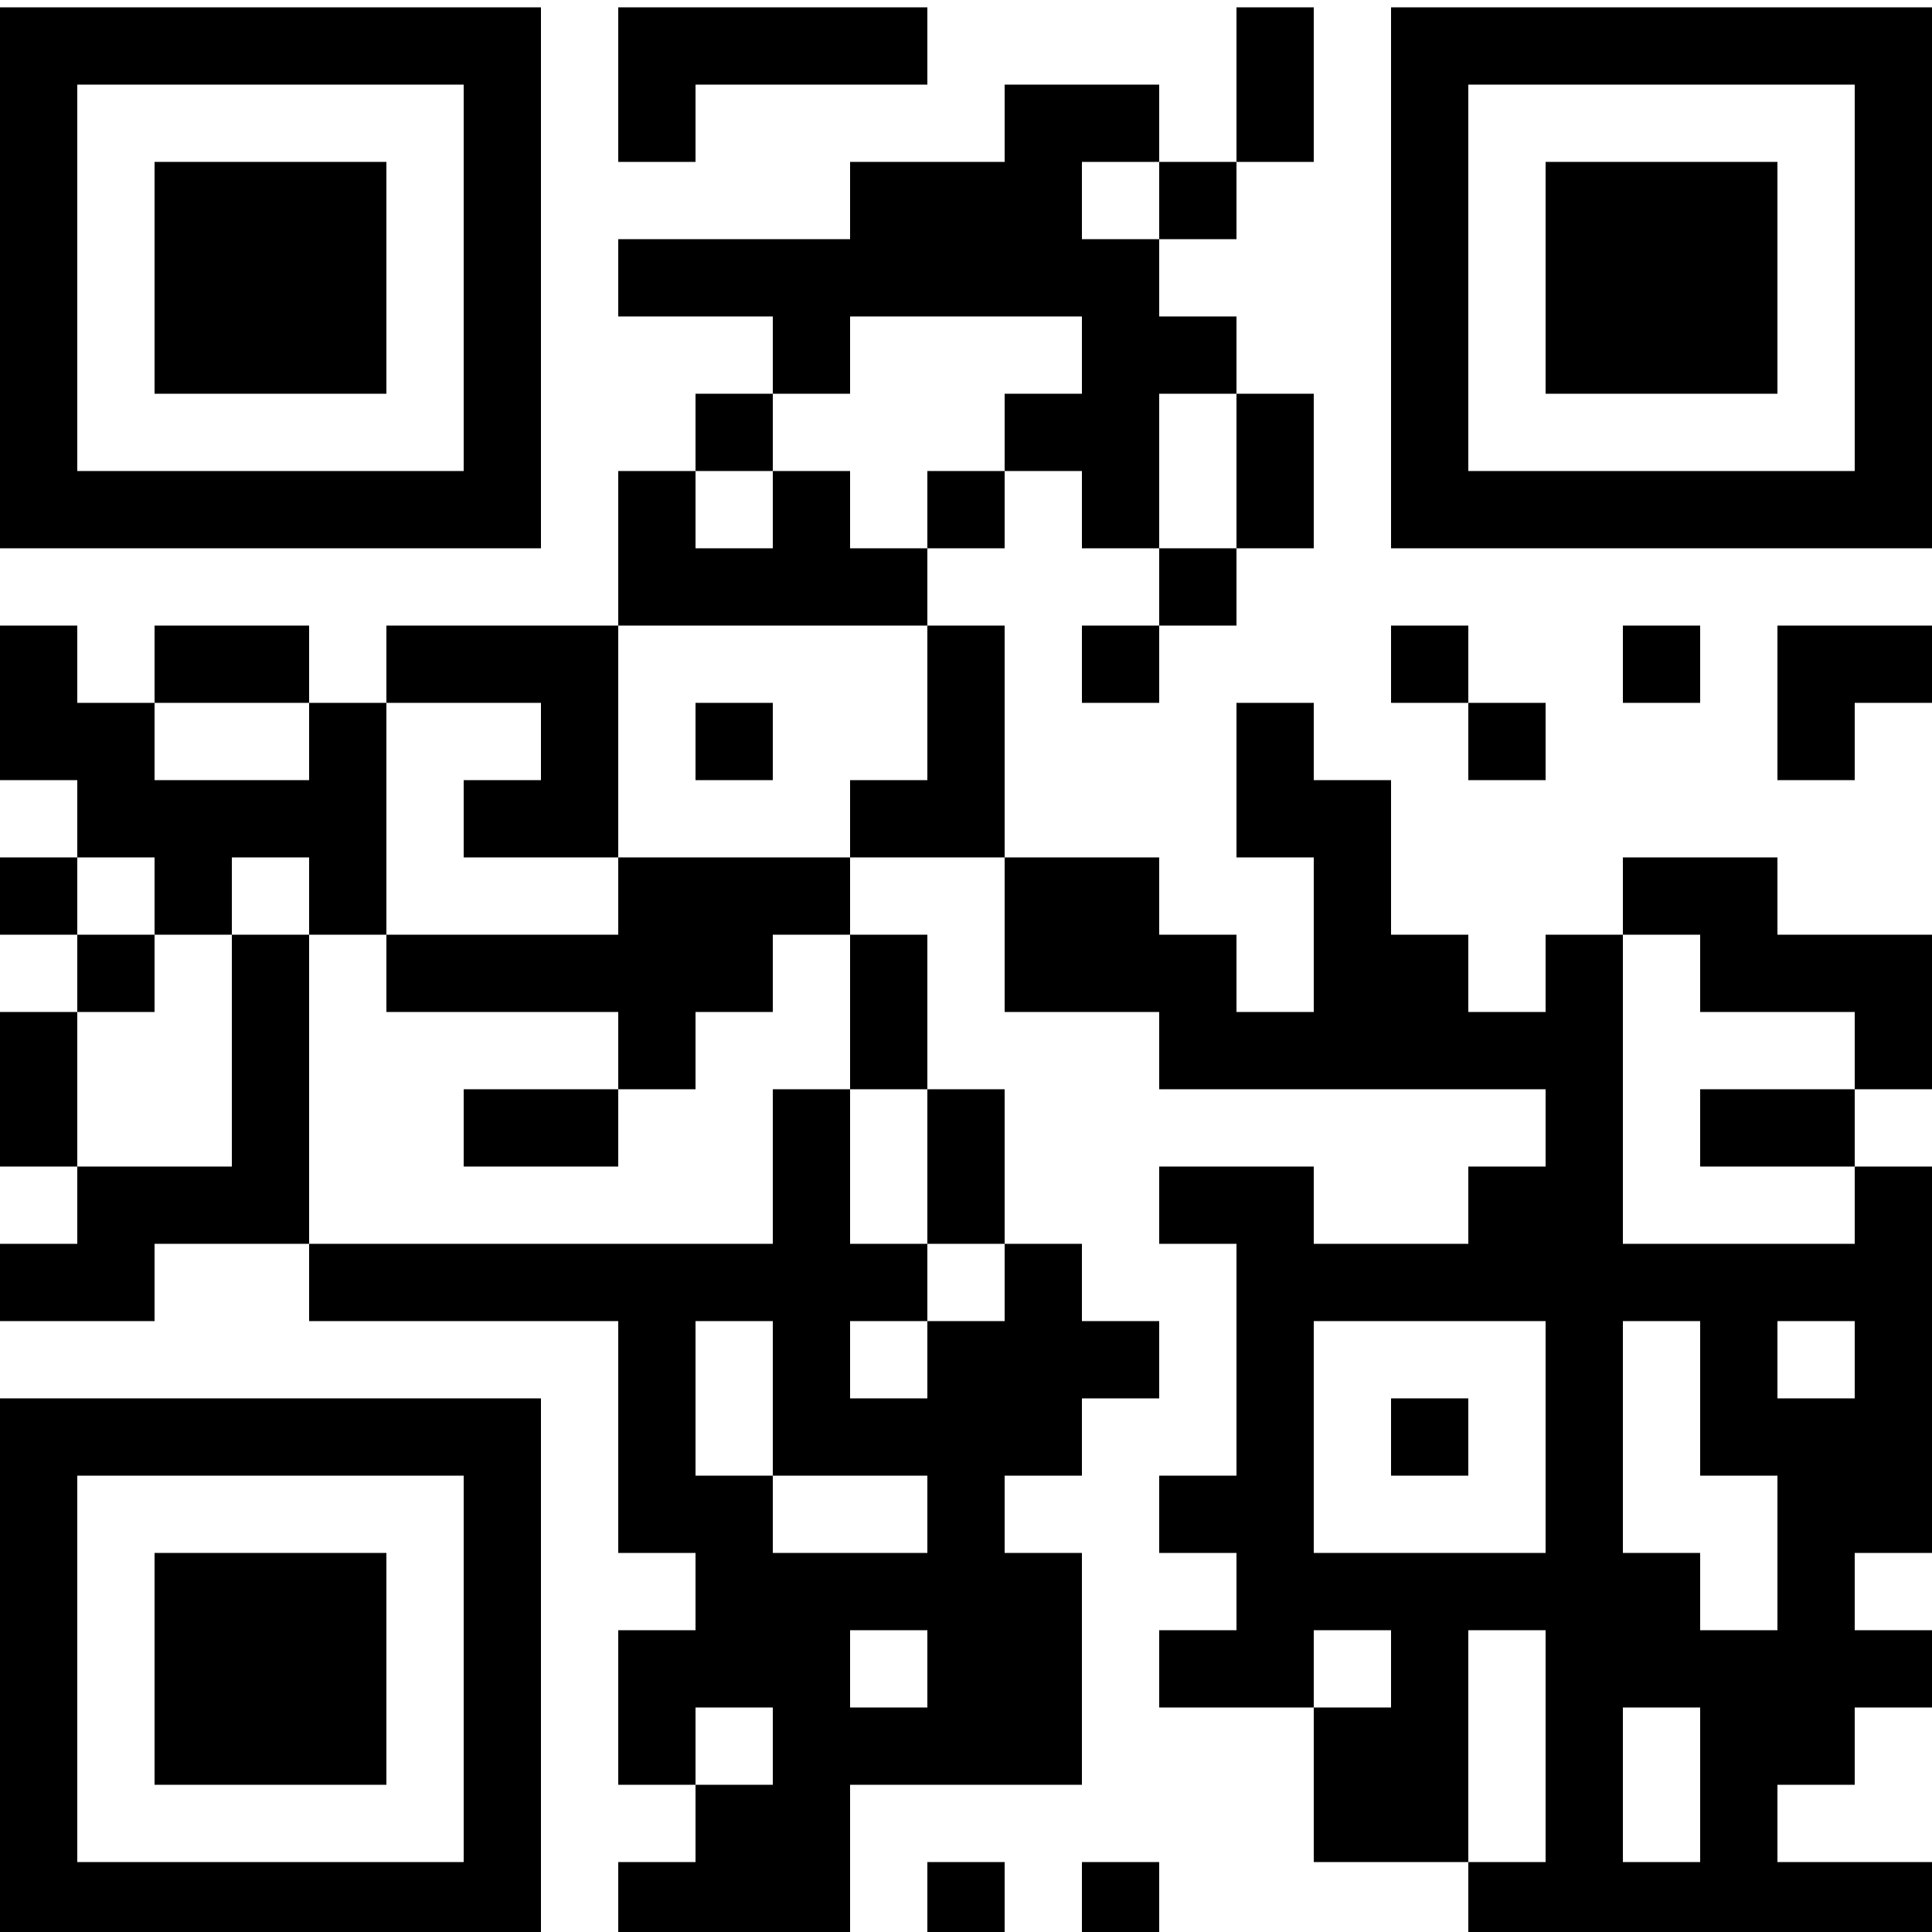
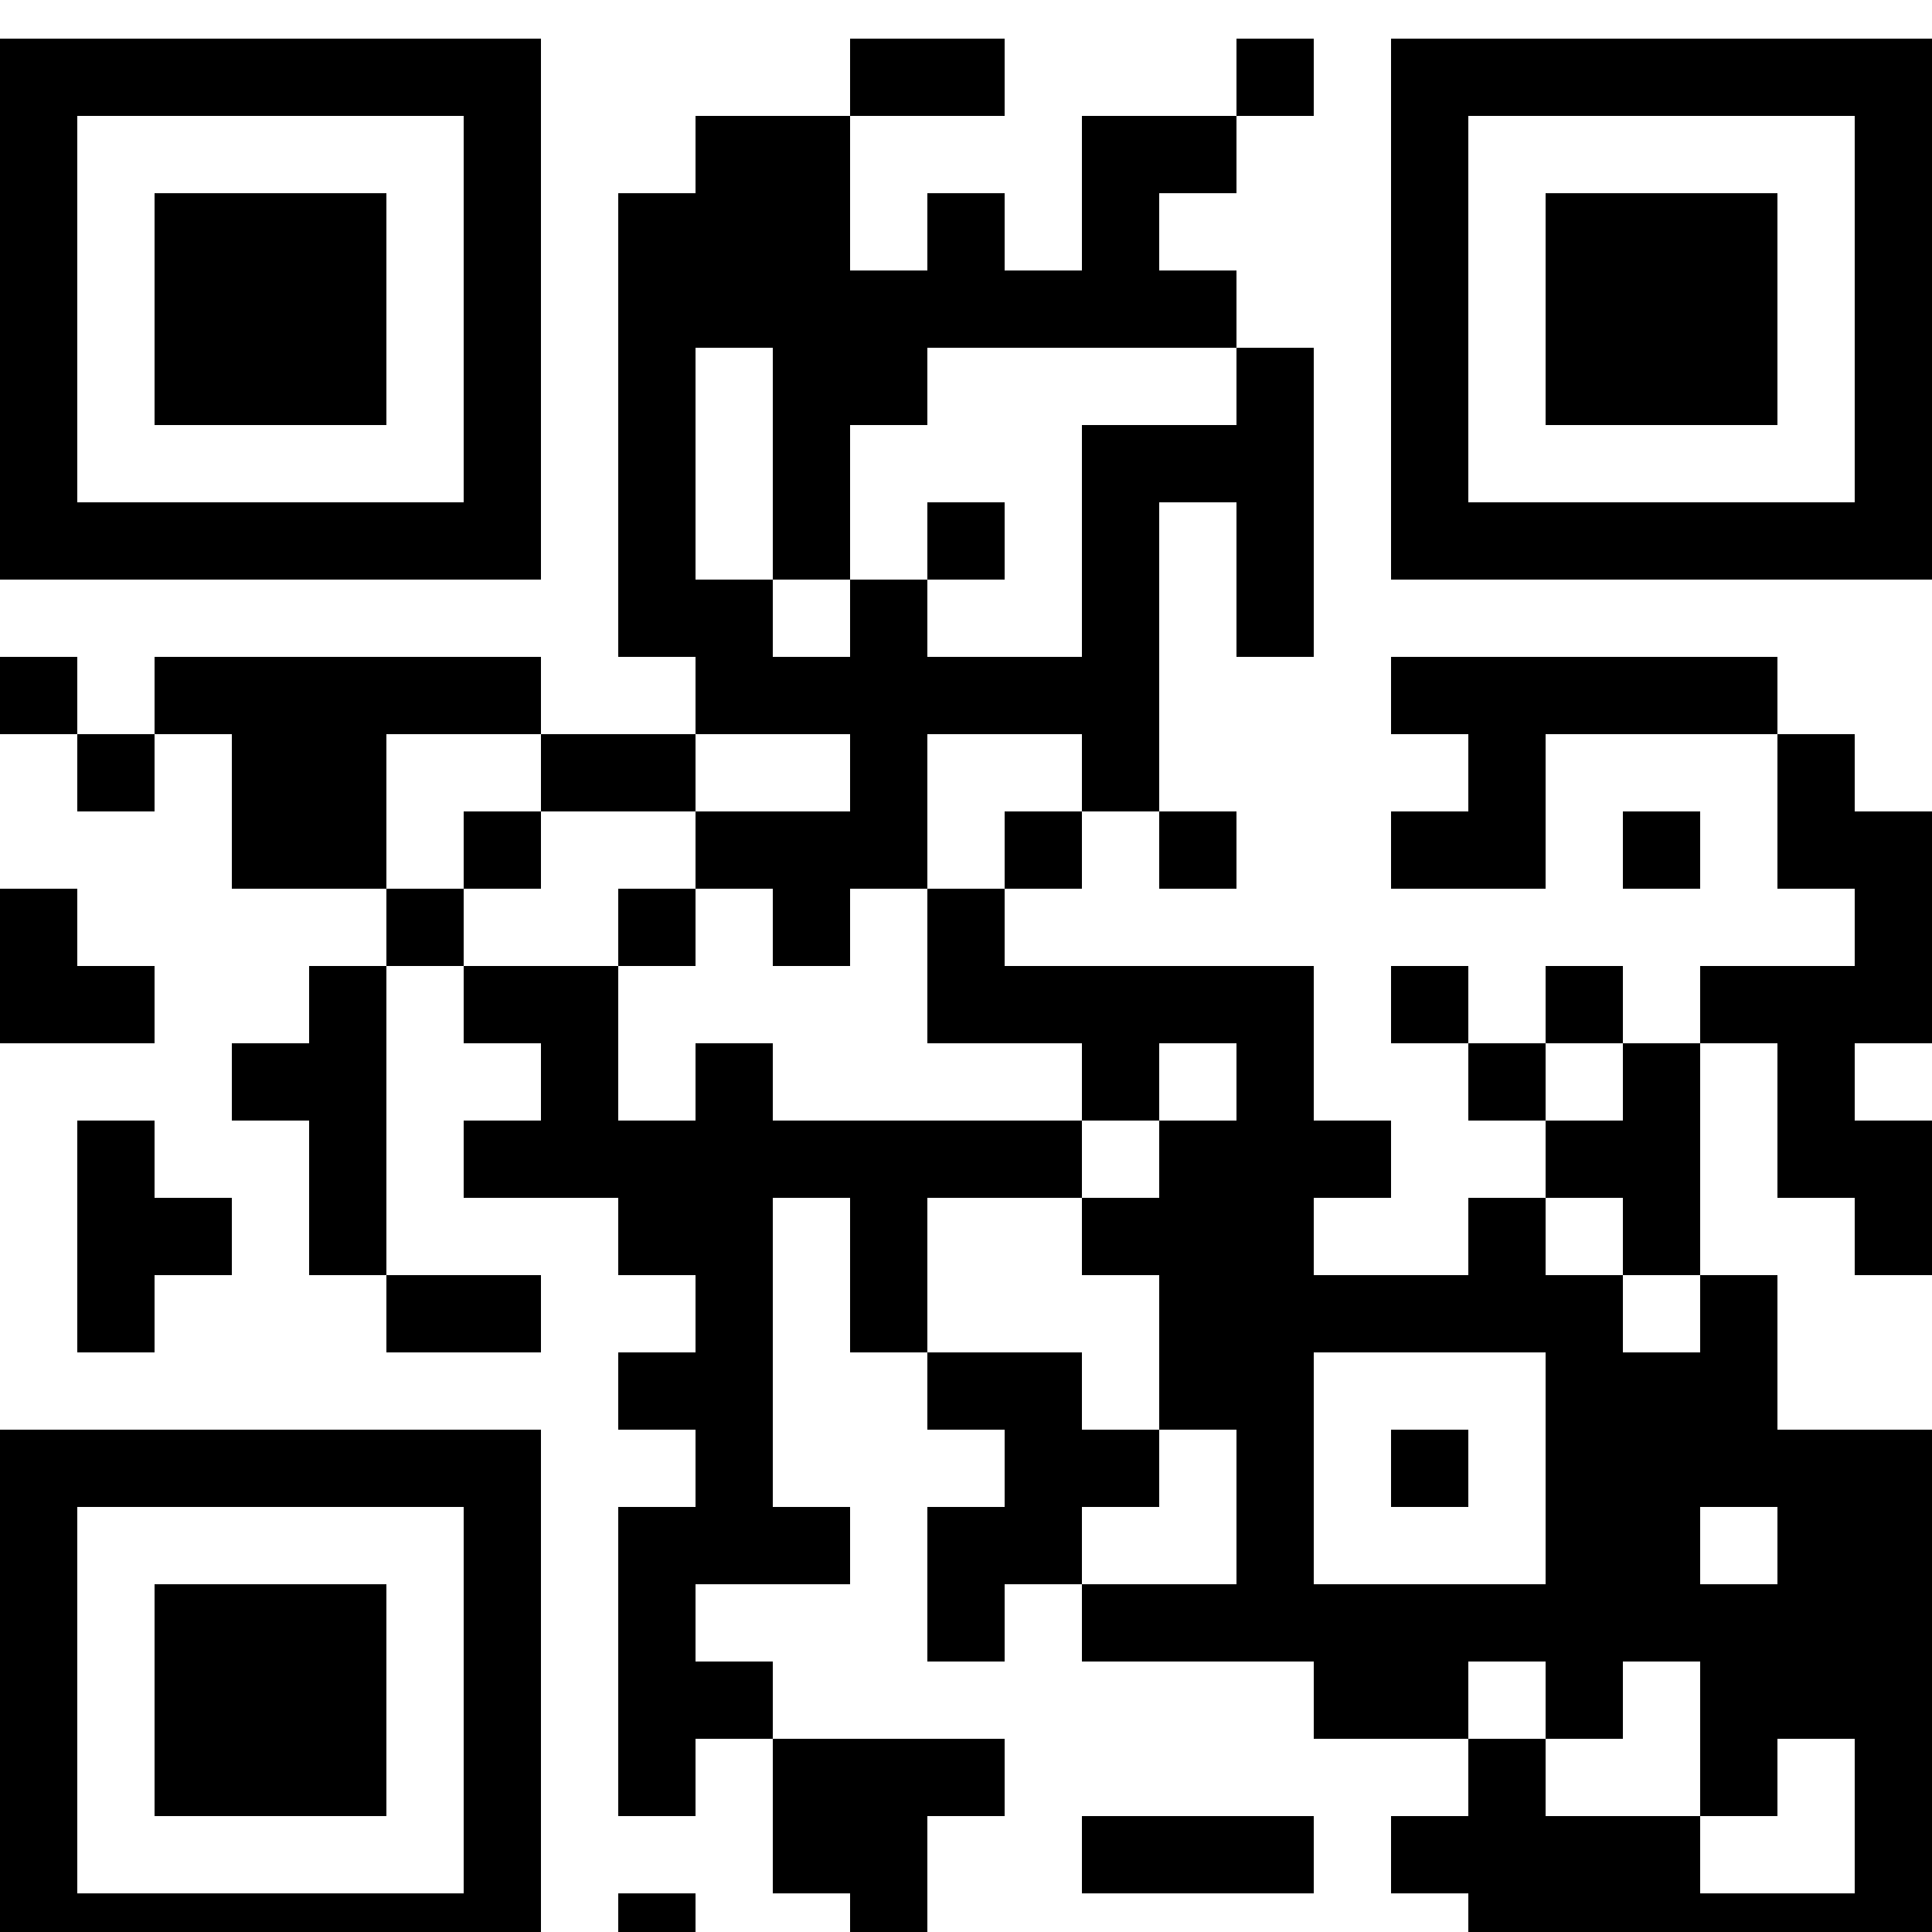
<svg xmlns="http://www.w3.org/2000/svg" id="Layer_1" data-name="Layer 1" viewBox="0 0 200 200">
-   <rect y="0.76" width="8" height="56" />
-   <rect y="64.76" width="8" height="16" />
-   <rect y="88.76" width="8" height="8" />
-   <rect y="104.76" width="8" height="16" />
-   <rect y="128.76" width="8" height="8" />
-   <rect y="144.76" width="8" height="56" />
-   <rect x="8" y="0.76" width="8" height="8" />
-   <rect x="8" y="48.76" width="8" height="8" />
-   <rect x="8" y="72.76" width="8" height="16" />
-   <rect x="8" y="96.76" width="8" height="8" />
-   <rect x="8" y="120.76" width="8" height="16" />
-   <rect x="8" y="144.76" width="8" height="8" />
-   <rect x="8" y="192.76" width="8" height="8" />
-   <rect x="16" y="0.76" width="8" height="8" />
-   <rect x="16" y="16.76" width="8" height="24" />
-   <rect x="16" y="48.76" width="8" height="8" />
-   <rect x="16" y="64.76" width="8" height="8" />
-   <rect x="16" y="80.76" width="8" height="16" />
-   <rect x="16" y="120.76" width="8" height="8" />
-   <rect x="16" y="144.76" width="8" height="8" />
-   <rect x="16" y="160.76" width="8" height="24" />
-   <rect x="16" y="192.76" width="8" height="8" />
-   <rect x="24" y="0.76" width="8" height="8" />
-   <rect x="24" y="16.76" width="8" height="24" />
-   <rect x="24" y="48.76" width="8" height="8" />
-   <rect x="24" y="64.76" width="8" height="8" />
-   <rect x="24" y="80.76" width="8" height="8" />
-   <rect x="24" y="96.76" width="8" height="32" />
-   <rect x="24" y="144.76" width="8" height="8" />
-   <rect x="24" y="160.76" width="8" height="24" />
-   <rect x="24" y="192.76" width="8" height="8" />
-   <rect x="32" y="0.76" width="8" height="8" />
-   <rect x="32" y="16.76" width="8" height="24" />
-   <rect x="32" y="48.76" width="8" height="8" />
-   <rect x="32" y="72.76" width="8" height="24" />
-   <rect x="32" y="128.76" width="8" height="8" />
-   <rect x="32" y="144.76" width="8" height="8" />
-   <rect x="32" y="160.76" width="8" height="24" />
-   <rect x="32" y="192.76" width="8" height="8" />
-   <rect x="40" y="0.76" width="8" height="8" />
-   <rect x="40" y="48.76" width="8" height="8" />
-   <rect x="40" y="64.76" width="8" height="8" />
-   <rect x="40" y="96.76" width="8" height="8" />
-   <rect x="40" y="128.76" width="8" height="8" />
-   <rect x="40" y="144.76" width="8" height="8" />
-   <rect x="40" y="192.76" width="8" height="8" />
-   <rect x="48" y="0.76" width="8" height="56" />
-   <rect x="48" y="64.76" width="8" height="8" />
-   <rect x="48" y="80.76" width="8" height="8" />
-   <rect x="48" y="96.76" width="8" height="8" />
-   <rect x="48" y="112.76" width="8" height="8" />
-   <rect x="48" y="128.76" width="8" height="8" />
-   <rect x="48" y="144.76" width="8" height="56" />
-   <rect x="56" y="64.76" width="8" height="24" />
-   <rect x="56" y="96.76" width="8" height="8" />
-   <rect x="56" y="112.76" width="8" height="8" />
-   <rect x="56" y="128.76" width="8" height="8" />
-   <rect x="64" y="0.76" width="8" height="16" />
-   <rect x="64" y="24.76" width="8" height="8" />
-   <rect x="64" y="48.76" width="8" height="16" />
-   <rect x="64" y="88.76" width="8" height="24" />
-   <rect x="64" y="128.76" width="8" height="32" />
-   <rect x="64" y="168.76" width="8" height="16" />
-   <rect x="64" y="192.76" width="8" height="8" />
-   <rect x="72" y="0.76" width="8" height="8" />
-   <rect x="72" y="24.76" width="8" height="8" />
-   <rect x="72" y="40.76" width="8" height="8" />
-   <rect x="72" y="56.76" width="8" height="8" />
-   <rect x="72" y="72.76" width="8" height="8" />
-   <rect x="72" y="88.76" width="8" height="16" />
-   <rect x="72" y="128.76" width="8" height="8" />
-   <rect x="72" y="152.76" width="8" height="24" />
-   <rect x="72" y="184.76" width="8" height="16" />
-   <rect x="80" y="0.76" width="8" height="8" />
-   <rect x="80" y="24.76" width="8" height="16" />
-   <rect x="80" y="48.76" width="8" height="16" />
-   <rect x="80" y="88.76" width="8" height="8" />
-   <rect x="80" y="112.76" width="8" height="40" />
-   <rect x="80" y="160.76" width="8" height="40" />
-   <rect x="88" y="0.76" width="8" height="8" />
-   <rect x="88" y="16.76" width="8" height="16" />
-   <rect x="88" y="56.76" width="8" height="8" />
-   <rect x="88" y="80.76" width="8" height="8" />
-   <rect x="88" y="96.76" width="8" height="16" />
-   <rect x="88" y="128.76" width="8" height="8" />
-   <rect x="88" y="144.76" width="8" height="8" />
-   <rect x="88" y="160.76" width="8" height="8" />
-   <rect x="88" y="176.76" width="8" height="8" />
-   <rect x="96" y="16.76" width="8" height="16" />
-   <rect x="96" y="48.76" width="8" height="8" />
-   <rect x="96" y="64.76" width="8" height="24" />
-   <rect x="96" y="112.76" width="8" height="16" />
-   <rect x="96" y="136.76" width="8" height="48" />
-   <rect x="96" y="192.76" width="8" height="8" />
-   <rect x="104" y="8.76" width="8" height="24" />
-   <rect x="104" y="40.76" width="8" height="8" />
-   <rect x="104" y="88.76" width="8" height="16" />
-   <rect x="104" y="128.76" width="8" height="24" />
-   <rect x="104" y="160.76" width="8" height="24" />
-   <rect x="112" y="8.76" width="8" height="8" />
-   <rect x="112" y="24.76" width="8" height="32" />
-   <rect x="112" y="64.76" width="8" height="8" />
-   <rect x="112" y="88.76" width="8" height="16" />
-   <rect x="112" y="136.76" width="8" height="8" />
-   <rect x="112" y="192.76" width="8" height="8" />
-   <rect x="120" y="16.76" width="8" height="8" />
-   <rect x="120" y="32.76" width="8" height="8" />
-   <rect x="120" y="56.76" width="8" height="8" />
-   <rect x="120" y="96.76" width="8" height="16" />
-   <rect x="120" y="120.76" width="8" height="8" />
-   <rect x="120" y="152.76" width="8" height="8" />
-   <rect x="120" y="168.76" width="8" height="8" />
-   <rect x="128" y="0.76" width="8" height="16" />
-   <rect x="128" y="40.76" width="8" height="16" />
-   <rect x="128" y="72.76" width="8" height="16" />
-   <rect x="128" y="104.76" width="8" height="8" />
-   <rect x="128" y="120.76" width="8" height="56" />
-   <rect x="136" y="80.76" width="8" height="32" />
-   <rect x="136" y="128.76" width="8" height="8" />
-   <rect x="136" y="160.76" width="8" height="8" />
-   <rect x="136" y="176.76" width="8" height="16" />
-   <rect x="144" y="0.76" width="8" height="56" />
-   <rect x="144" y="64.76" width="8" height="8" />
-   <rect x="144" y="96.76" width="8" height="16" />
-   <rect x="144" y="128.76" width="8" height="8" />
-   <rect x="144" y="144.76" width="8" height="8" />
-   <rect x="144" y="160.76" width="8" height="32" />
-   <rect x="152" y="0.76" width="8" height="8" />
-   <rect x="152" y="48.76" width="8" height="8" />
-   <rect x="152" y="72.76" width="8" height="8" />
-   <rect x="152" y="104.76" width="8" height="8" />
-   <rect x="152" y="120.76" width="8" height="16" />
-   <rect x="152" y="160.76" width="8" height="8" />
-   <rect x="152" y="192.76" width="8" height="8" />
-   <rect x="160" y="0.76" width="8" height="8" />
-   <rect x="160" y="16.76" width="8" height="24" />
-   <rect x="160" y="48.76" width="8" height="8" />
-   <rect x="160" y="96.76" width="8" height="104" />
-   <rect x="168" y="0.76" width="8" height="8" />
-   <rect x="168" y="16.76" width="8" height="24" />
-   <rect x="168" y="48.76" width="8" height="8" />
-   <rect x="168" y="64.76" width="8" height="8" />
-   <rect x="168" y="88.76" width="8" height="8" />
-   <rect x="168" y="128.76" width="8" height="8" />
-   <rect x="168" y="160.76" width="8" height="16" />
-   <rect x="168" y="192.76" width="8" height="8" />
-   <rect x="176" y="0.76" width="8" height="8" />
-   <rect x="176" y="16.76" width="8" height="24" />
-   <rect x="176" y="48.76" width="8" height="8" />
-   <rect x="176" y="88.76" width="8" height="16" />
-   <rect x="176" y="112.76" width="8" height="8" />
-   <rect x="176" y="128.76" width="8" height="24" />
-   <rect x="176" y="168.76" width="8" height="32" />
-   <rect x="184" y="0.76" width="8" height="8" />
-   <rect x="184" y="48.76" width="8" height="8" />
-   <rect x="184" y="64.76" width="8" height="16" />
-   <rect x="184" y="96.76" width="8" height="8" />
-   <rect x="184" y="112.76" width="8" height="8" />
-   <rect x="184" y="128.76" width="8" height="8" />
-   <rect x="184" y="144.76" width="8" height="40" />
-   <rect x="184" y="192.76" width="8" height="8" />
-   <rect x="192" y="0.76" width="8" height="56" />
-   <rect x="192" y="64.76" width="8" height="8" />
-   <rect x="192" y="96.76" width="8" height="16" />
-   <rect x="192" y="120.76" width="8" height="40" />
-   <rect x="192" y="168.76" width="8" height="8" />
-   <rect x="192" y="192.76" width="8" height="8" />
+   <rect y="4" width="8" height="56" />
+   <rect y="68" width="8" height="8" />
+   <rect y="92" width="8" height="16" />
+   <rect y="148" width="8" height="56" />
+   <rect x="8" y="4" width="8" height="8" />
+   <rect x="8" y="52" width="8" height="8" />
+   <rect x="8" y="76" width="8" height="8" />
+   <rect x="8" y="100" width="8" height="8" />
+   <rect x="8" y="116" width="8" height="24" />
+   <rect x="8" y="148" width="8" height="8" />
+   <rect x="8" y="196" width="8" height="8" />
+   <rect x="16" y="4" width="8" height="8" />
+   <rect x="16" y="20" width="8" height="24" />
+   <rect x="16" y="52" width="8" height="8" />
+   <rect x="16" y="68" width="8" height="8" />
+   <rect x="16" y="124" width="8" height="8" />
+   <rect x="16" y="148" width="8" height="8" />
+   <rect x="16" y="164" width="8" height="24" />
+   <rect x="16" y="196" width="8" height="8" />
+   <rect x="24" y="4" width="8" height="8" />
+   <rect x="24" y="20" width="8" height="24" />
+   <rect x="24" y="52" width="8" height="8" />
+   <rect x="24" y="68" width="8" height="24" />
+   <rect x="24" y="108" width="8" height="8" />
+   <rect x="24" y="148" width="8" height="8" />
+   <rect x="24" y="164" width="8" height="24" />
+   <rect x="24" y="196" width="8" height="8" />
+   <rect x="32" y="4" width="8" height="8" />
+   <rect x="32" y="20" width="8" height="24" />
+   <rect x="32" y="52" width="8" height="8" />
+   <rect x="32" y="68" width="8" height="24" />
+   <rect x="32" y="100" width="8" height="32" />
+   <rect x="32" y="148" width="8" height="8" />
+   <rect x="32" y="164" width="8" height="24" />
+   <rect x="32" y="196" width="8" height="8" />
+   <rect x="40" y="4" width="8" height="8" />
+   <rect x="40" y="52" width="8" height="8" />
+   <rect x="40" y="68" width="8" height="8" />
+   <rect x="40" y="92" width="8" height="8" />
+   <rect x="40" y="132" width="8" height="8" />
+   <rect x="40" y="148" width="8" height="8" />
+   <rect x="40" y="196" width="8" height="8" />
+   <rect x="48" y="4" width="8" height="56" />
+   <rect x="48" y="68" width="8" height="8" />
+   <rect x="48" y="84" width="8" height="8" />
+   <rect x="48" y="100" width="8" height="8" />
+   <rect x="48" y="116" width="8" height="8" />
+   <rect x="48" y="132" width="8" height="8" />
+   <rect x="48" y="148" width="8" height="56" />
+   <rect x="56" y="76" width="8" height="8" />
+   <rect x="56" y="100" width="8" height="24" />
+   <rect x="64" y="20" width="8" height="48" />
+   <rect x="64" y="76" width="8" height="8" />
+   <rect x="64" y="92" width="8" height="8" />
+   <rect x="64" y="116" width="8" height="16" />
+   <rect x="64" y="140" width="8" height="8" />
+   <rect x="64" y="156" width="8" height="32" />
+   <rect x="64" y="196" width="8" height="8" />
+   <rect x="72" y="12" width="8" height="24" />
+   <rect x="72" y="60" width="8" height="16" />
+   <rect x="72" y="84" width="8" height="8" />
+   <rect x="72" y="108" width="8" height="56" />
+   <rect x="72" y="172" width="8" height="8" />
+   <rect x="80" y="12" width="8" height="48" />
+   <rect x="80" y="68" width="8" height="8" />
+   <rect x="80" y="84" width="8" height="16" />
+   <rect x="80" y="116" width="8" height="8" />
+   <rect x="80" y="156" width="8" height="8" />
+   <rect x="80" y="180" width="8" height="16" />
+   <rect x="88" y="4" width="8" height="8" />
+   <rect x="88" y="28" width="8" height="16" />
+   <rect x="88" y="60" width="8" height="32" />
+   <rect x="88" y="116" width="8" height="24" />
+   <rect x="88" y="180" width="8" height="24" />
+   <rect x="96" y="4" width="8" height="8" />
+   <rect x="96" y="20" width="8" height="16" />
+   <rect x="96" y="52" width="8" height="8" />
+   <rect x="96" y="68" width="8" height="8" />
+   <rect x="96" y="92" width="8" height="16" />
+   <rect x="96" y="116" width="8" height="8" />
+   <rect x="96" y="140" width="8" height="8" />
+   <rect x="96" y="156" width="8" height="16" />
+   <rect x="96" y="180" width="8" height="8" />
+   <rect x="104" y="28" width="8" height="8" />
+   <rect x="104" y="68" width="8" height="8" />
+   <rect x="104" y="84" width="8" height="8" />
+   <rect x="104" y="100" width="8" height="8" />
+   <rect x="104" y="116" width="8" height="8" />
+   <rect x="104" y="140" width="8" height="24" />
+   <rect x="112" y="12" width="8" height="24" />
+   <rect x="112" y="44" width="8" height="40" />
+   <rect x="112" y="100" width="8" height="16" />
+   <rect x="112" y="124" width="8" height="8" />
+   <rect x="112" y="148" width="8" height="8" />
+   <rect x="112" y="164" width="8" height="8" />
+   <rect x="112" y="188" width="8" height="8" />
+   <rect x="120" y="12" width="8" height="8" />
+   <rect x="120" y="28" width="8" height="8" />
+   <rect x="120" y="44" width="8" height="8" />
+   <rect x="120" y="84" width="8" height="8" />
+   <rect x="120" y="100" width="8" height="8" />
+   <rect x="120" y="116" width="8" height="32" />
+   <rect x="120" y="164" width="8" height="8" />
+   <rect x="120" y="188" width="8" height="8" />
+   <rect x="128" y="4" width="8" height="8" />
+   <rect x="128" y="36" width="8" height="32" />
+   <rect x="128" y="100" width="8" height="72" />
+   <rect x="128" y="188" width="8" height="8" />
+   <rect x="136" y="116" width="8" height="8" />
+   <rect x="136" y="132" width="8" height="8" />
+   <rect x="136" y="164" width="8" height="16" />
+   <rect x="144" y="4" width="8" height="56" />
+   <rect x="144" y="68" width="8" height="8" />
+   <rect x="144" y="84" width="8" height="8" />
+   <rect x="144" y="100" width="8" height="8" />
+   <rect x="144" y="132" width="8" height="8" />
+   <rect x="144" y="148" width="8" height="8" />
+   <rect x="144" y="164" width="8" height="16" />
+   <rect x="144" y="188" width="8" height="8" />
+   <rect x="152" y="4" width="8" height="8" />
+   <rect x="152" y="52" width="8" height="8" />
+   <rect x="152" y="68" width="8" height="24" />
+   <rect x="152" y="108" width="8" height="8" />
+   <rect x="152" y="124" width="8" height="16" />
+   <rect x="152" y="164" width="8" height="8" />
+   <rect x="152" y="180" width="8" height="24" />
+   <rect x="160" y="4" width="8" height="8" />
+   <rect x="160" y="20" width="8" height="24" />
+   <rect x="160" y="52" width="8" height="8" />
+   <rect x="160" y="68" width="8" height="8" />
+   <rect x="160" y="100" width="8" height="8" />
+   <rect x="160" y="116" width="8" height="8" />
+   <rect x="160" y="132" width="8" height="48" />
+   <rect x="160" y="188" width="8" height="16" />
+   <rect x="168" y="4" width="8" height="8" />
+   <rect x="168" y="20" width="8" height="24" />
+   <rect x="168" y="52" width="8" height="8" />
+   <rect x="168" y="68" width="8" height="8" />
+   <rect x="168" y="84" width="8" height="8" />
+   <rect x="168" y="108" width="8" height="24" />
+   <rect x="168" y="140" width="8" height="32" />
+   <rect x="168" y="188" width="8" height="16" />
+   <rect x="176" y="4" width="8" height="8" />
+   <rect x="176" y="20" width="8" height="24" />
+   <rect x="176" y="52" width="8" height="8" />
+   <rect x="176" y="68" width="8" height="8" />
+   <rect x="176" y="100" width="8" height="8" />
+   <rect x="176" y="132" width="8" height="24" />
+   <rect x="176" y="164" width="8" height="24" />
+   <rect x="176" y="196" width="8" height="8" />
+   <rect x="184" y="4" width="8" height="8" />
+   <rect x="184" y="52" width="8" height="8" />
+   <rect x="184" y="76" width="8" height="16" />
+   <rect x="184" y="100" width="8" height="24" />
+   <rect x="184" y="148" width="8" height="32" />
+   <rect x="184" y="196" width="8" height="8" />
+   <rect x="192" y="4" width="8" height="56" />
+   <rect x="192" y="84" width="8" height="24" />
+   <rect x="192" y="116" width="8" height="16" />
+   <rect x="192" y="148" width="8" height="56" />
</svg>
